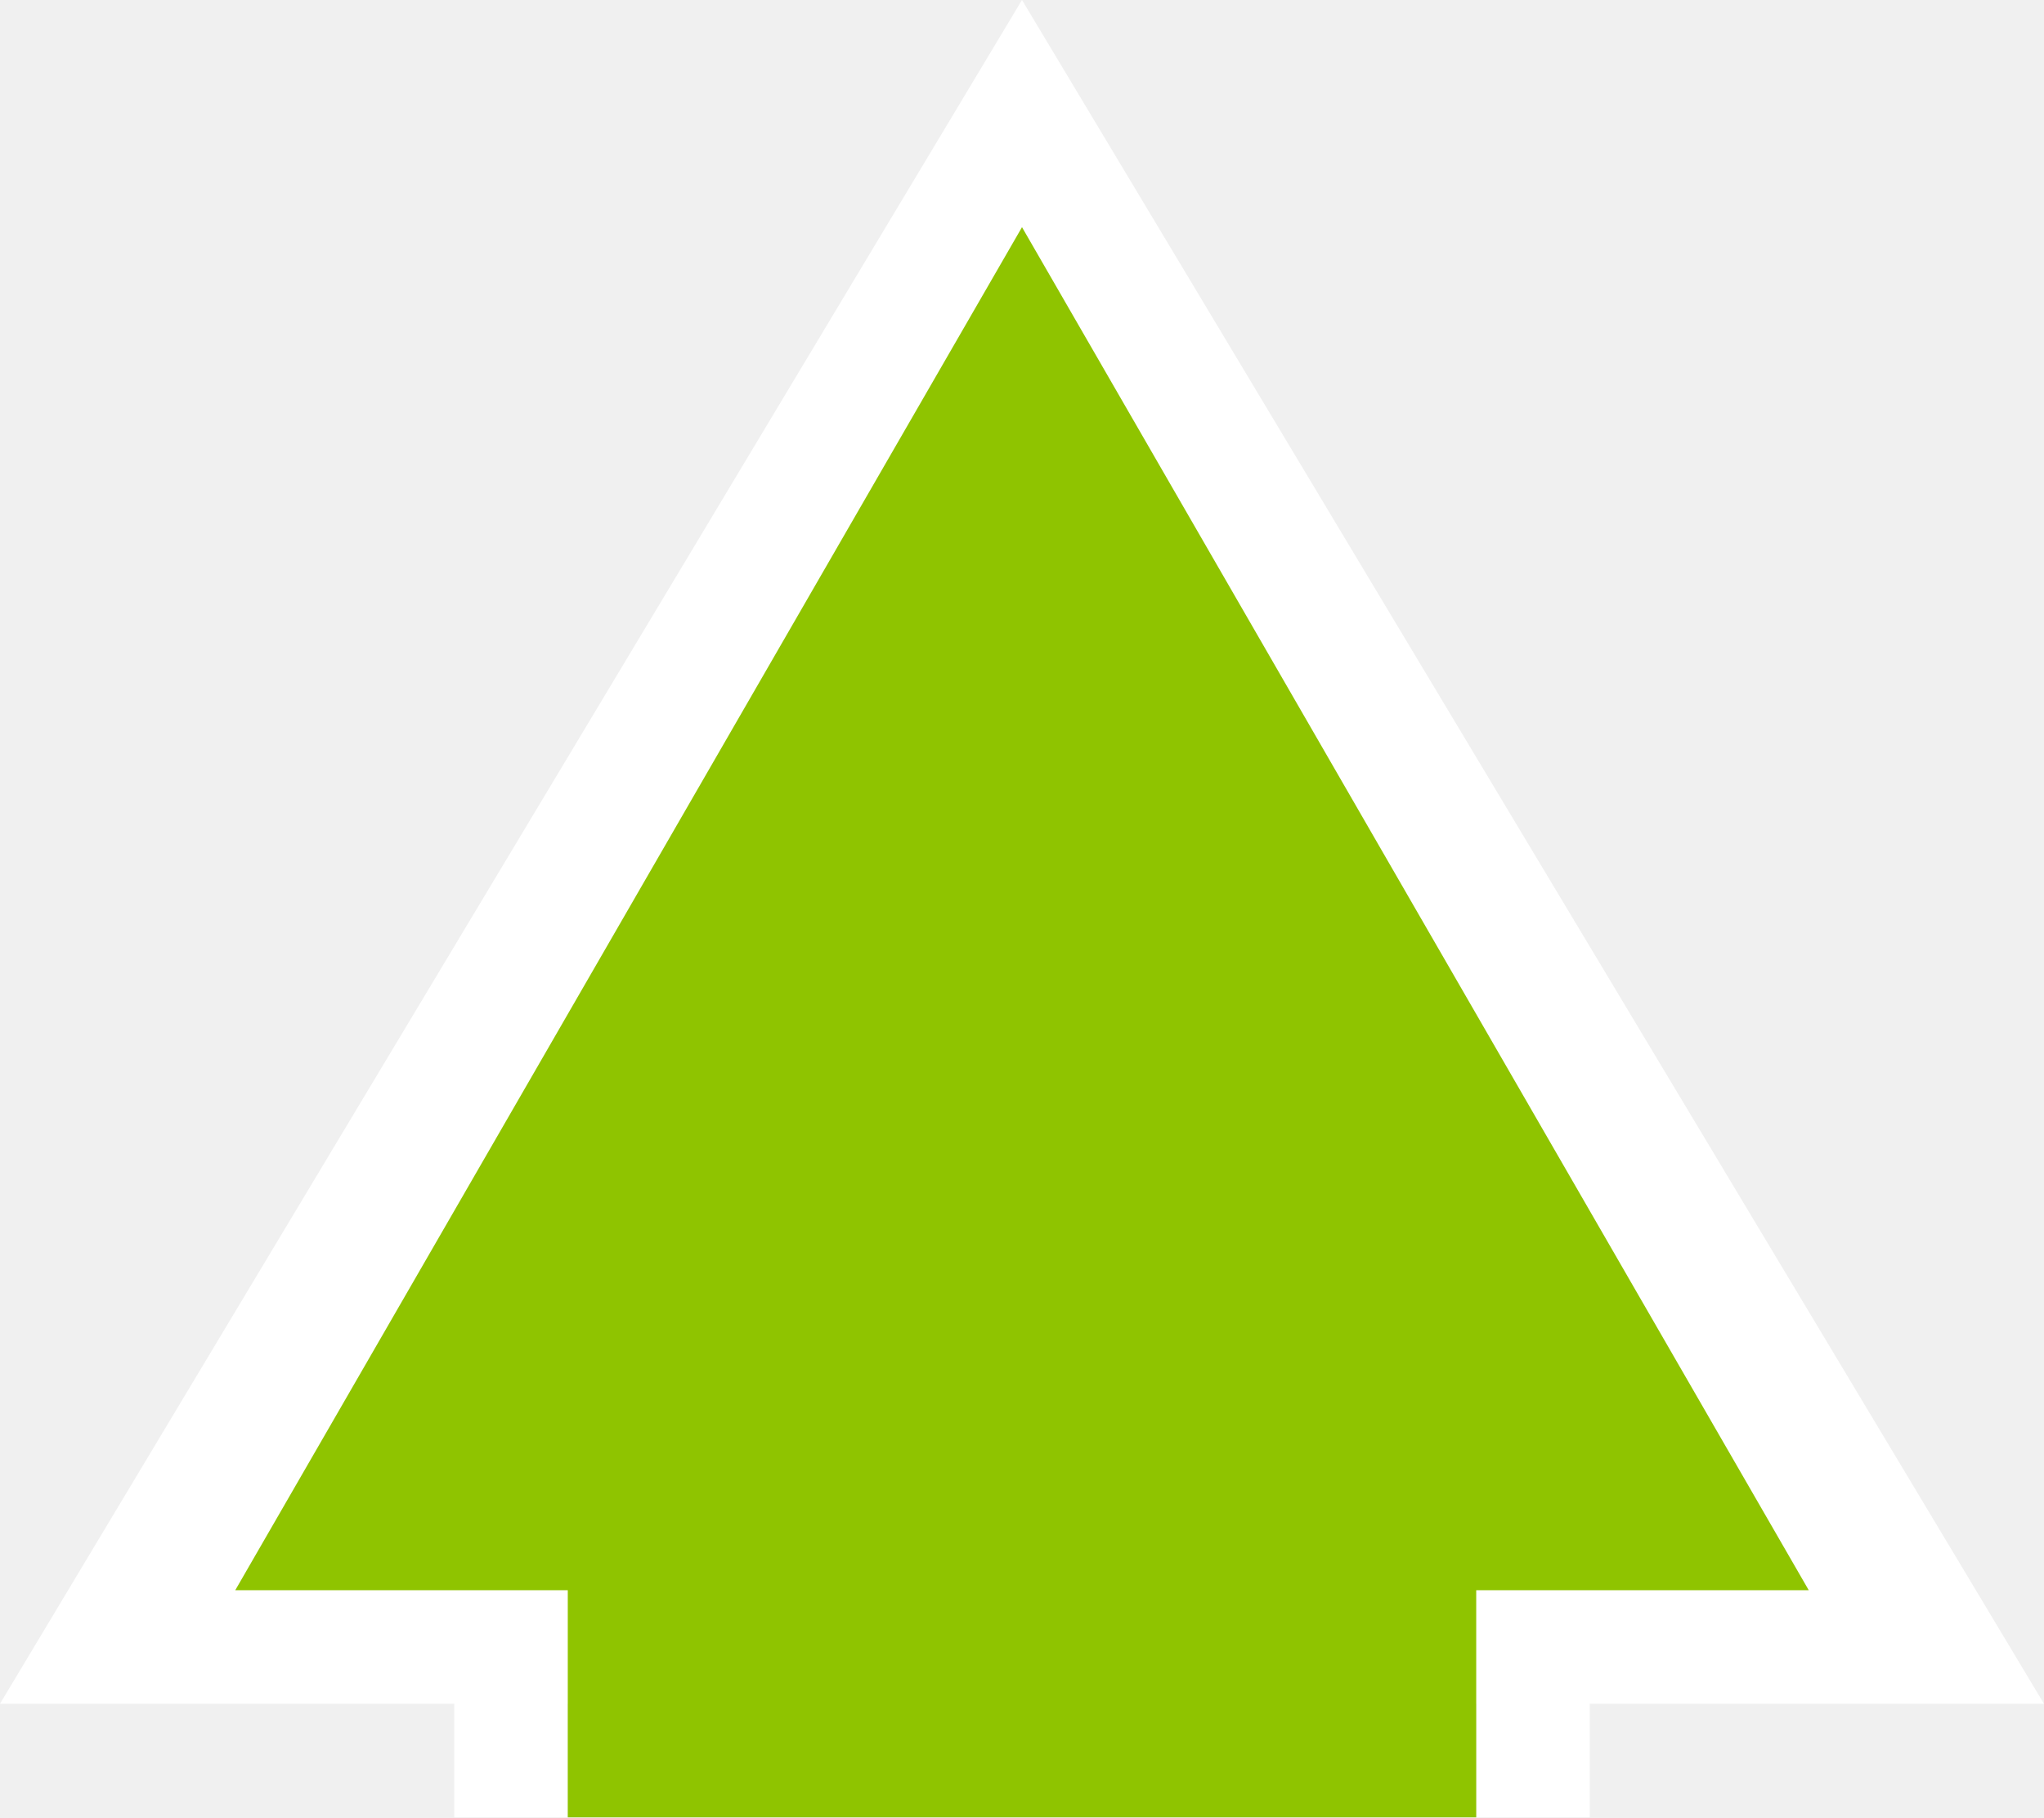
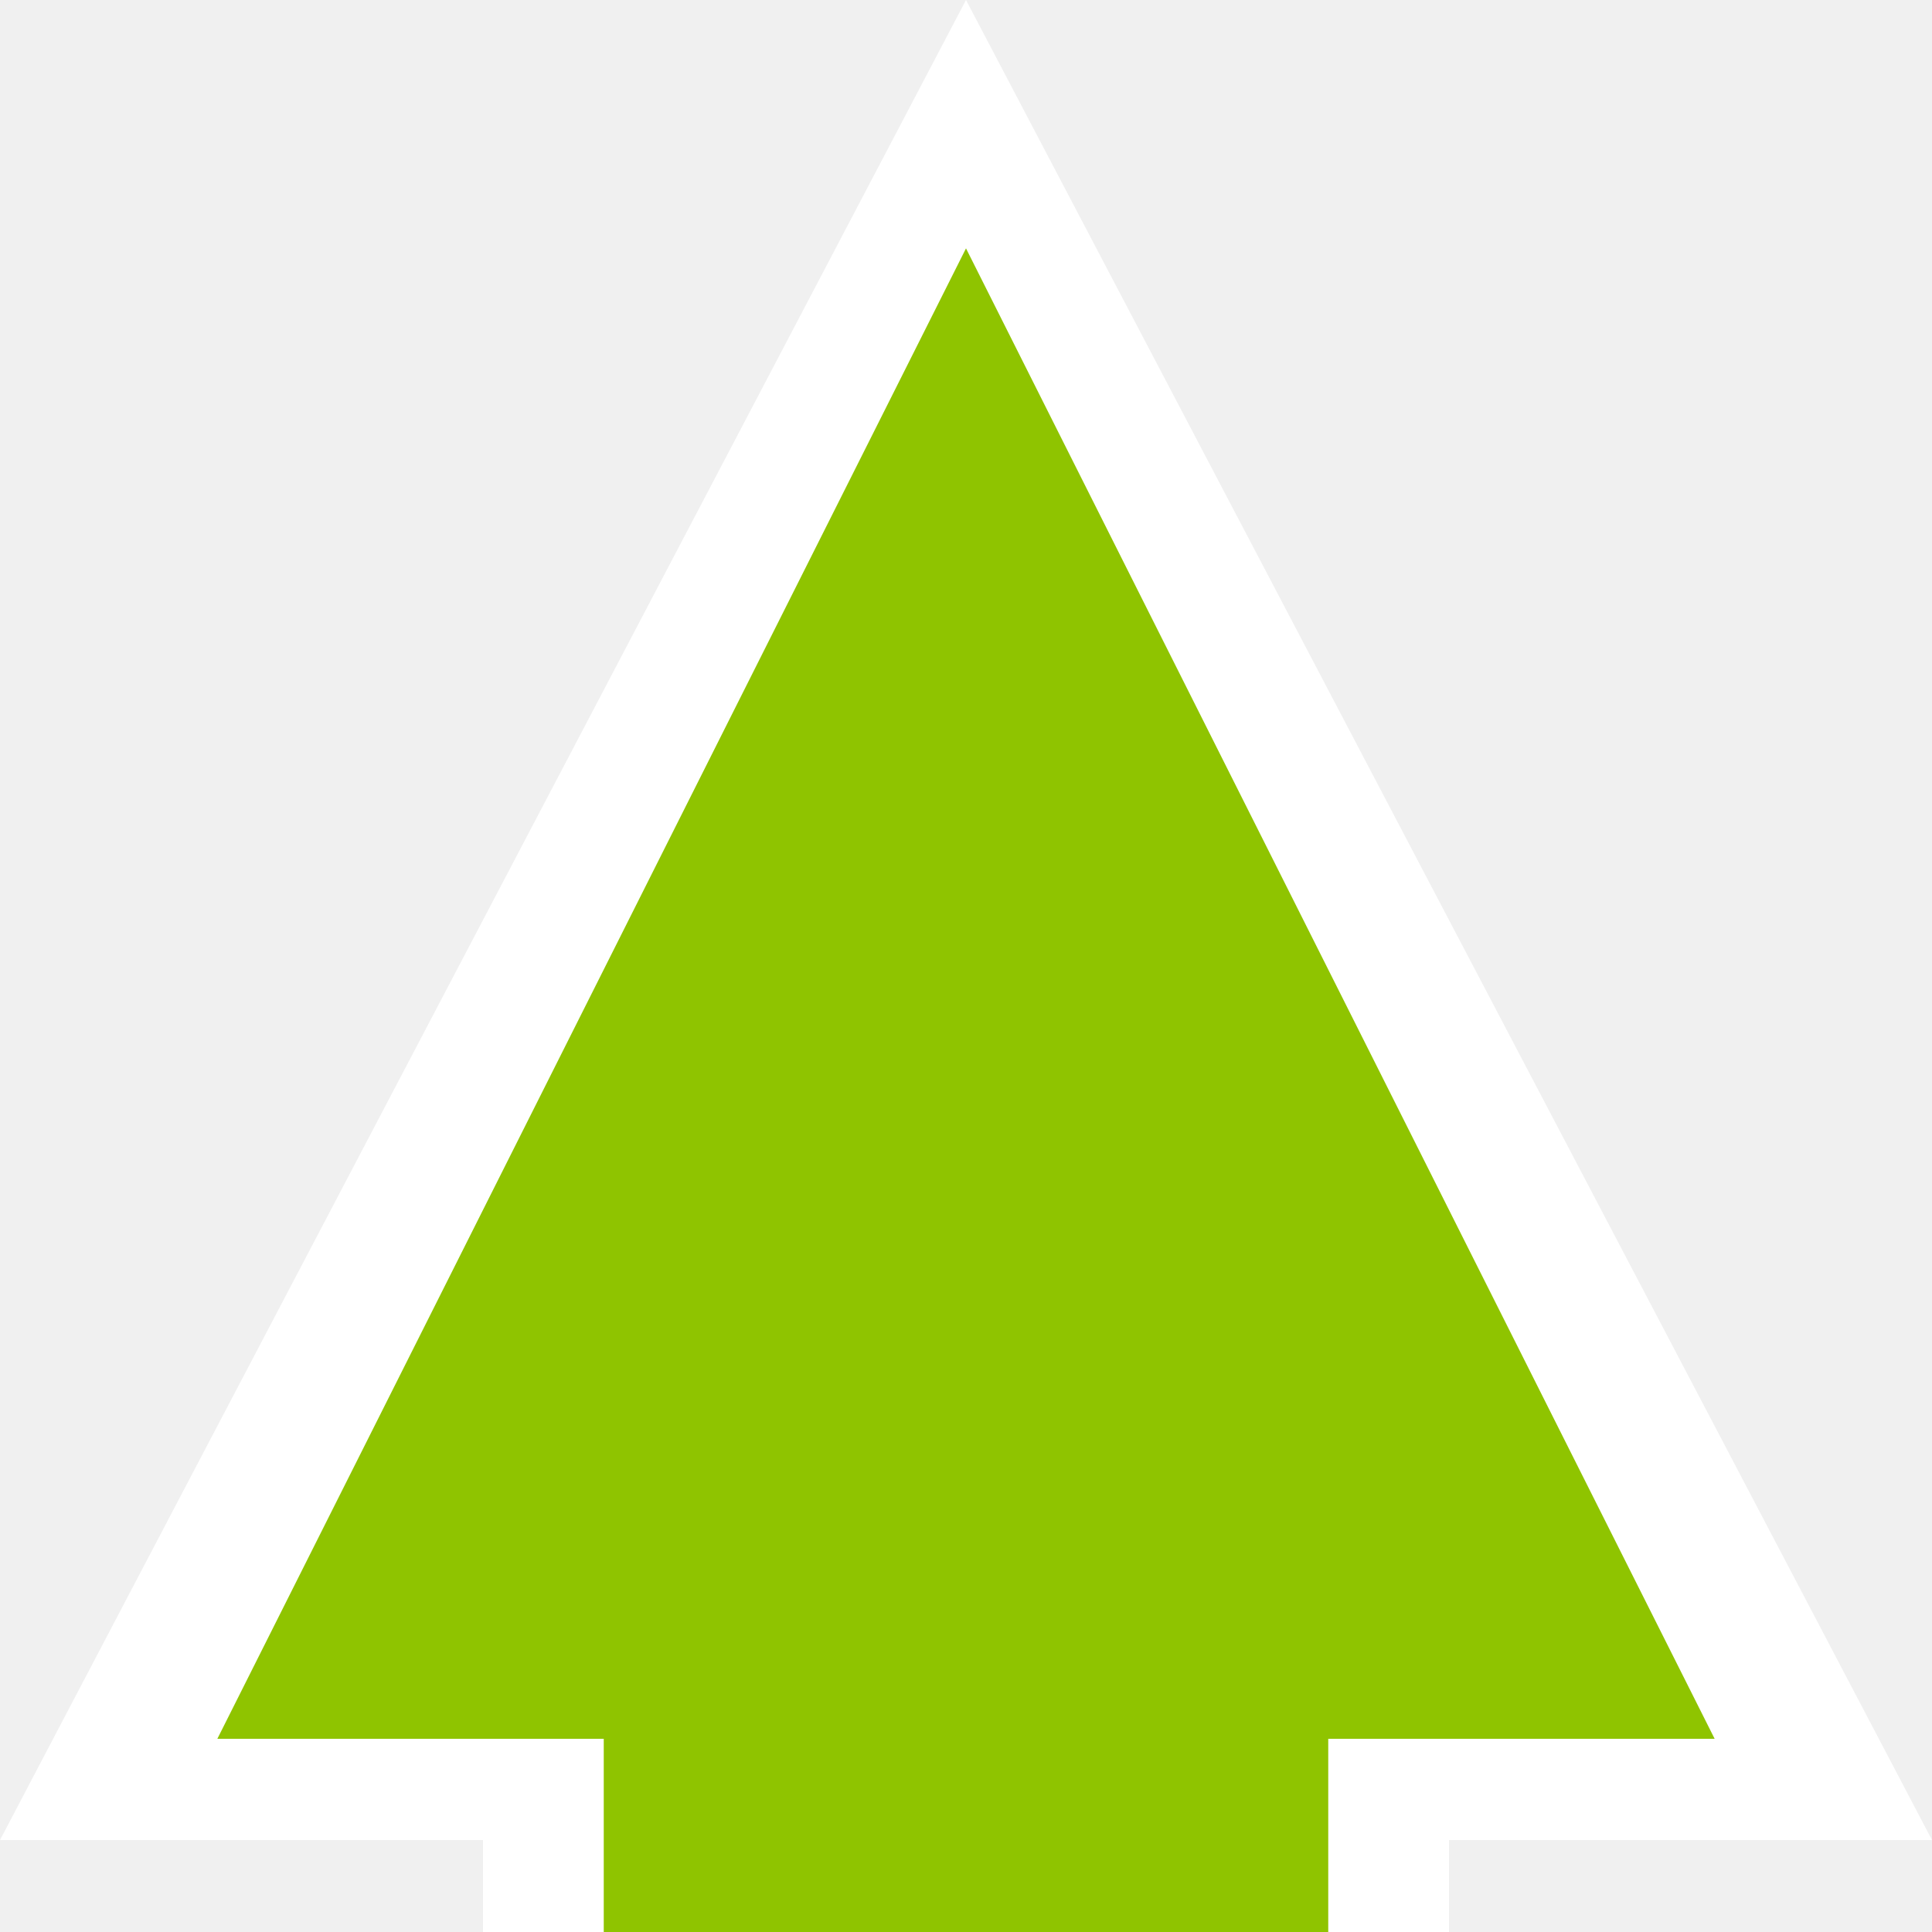
- <svg xmlns="http://www.w3.org/2000/svg" width="90" height="80" viewBox="0 0 90 80" fill="none">
-   <path fill-rule="evenodd" clip-rule="evenodd" d="M20 80V75H0L45 0L90 75H70V80H65V75H25V80H20Z" fill="white" />
-   <path fill-rule="evenodd" clip-rule="evenodd" d="M65 80H25L25 75V70H10.359L45 10L79.641 70H65V75V80Z" fill="#8FC400" />
+ <svg xmlns="http://www.w3.org/2000/svg" width="20" height="20" viewBox="0 0 20 20" fill="none">
+   <g clip-path="url(#clip0_46_138)">
+     <path fill-rule="evenodd" clip-rule="evenodd" d="M0 19.048L10 0L20 19.048H15V20H5V19.048H0Z" fill="white" />
+     <path fill-rule="evenodd" clip-rule="evenodd" d="M2.25 18L10 2.571L17.75 18H13.75V20H6.25L6.25 18H2.25Z" fill="#8FC400" />
+   </g>
+   <defs>
+     <clipPath id="clip0_46_138">
+       <rect width="20" height="20" fill="white" transform="translate(0 20) rotate(-90)" />
+     </clipPath>
+   </defs>
</svg>
